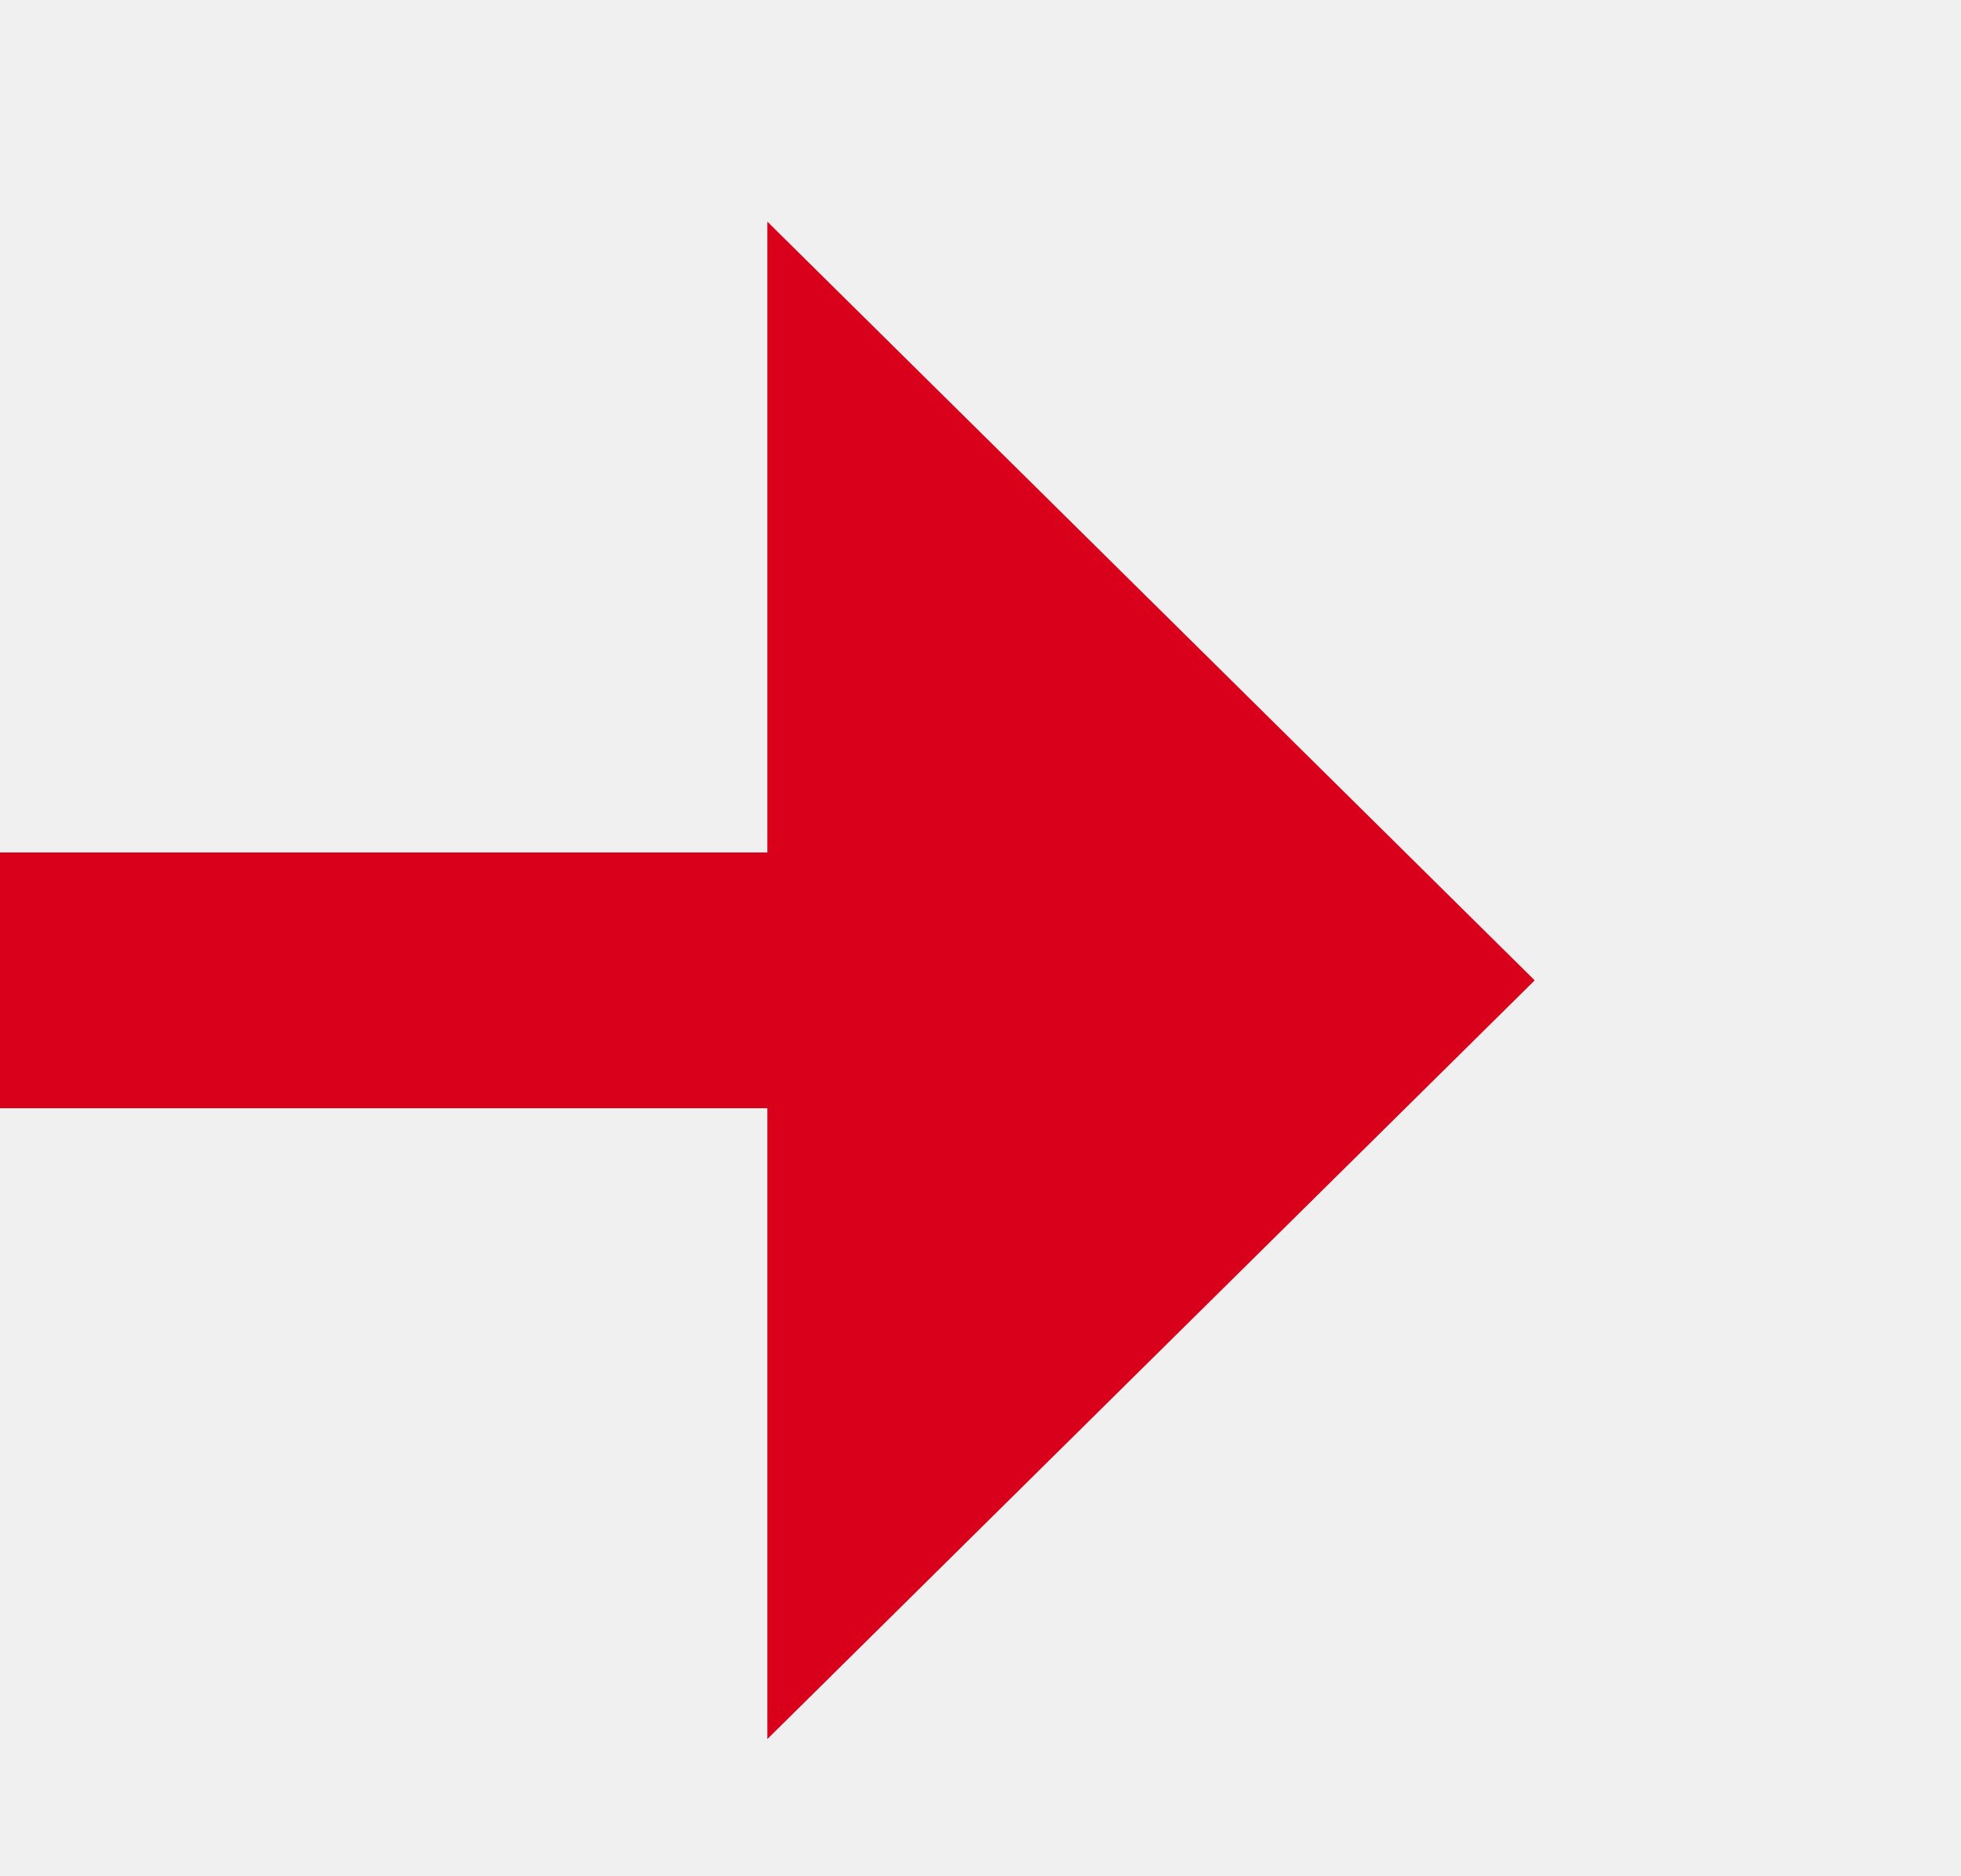
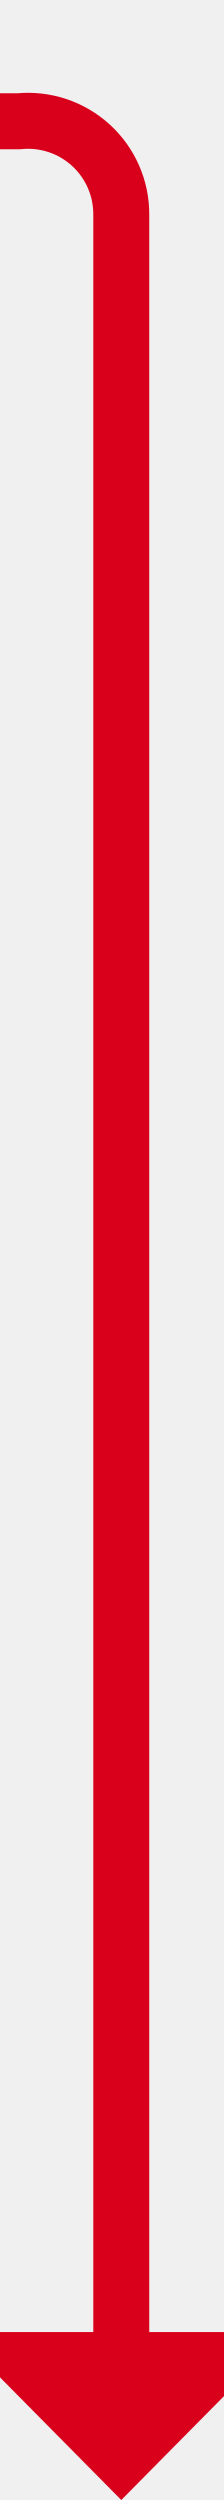
- <svg xmlns="http://www.w3.org/2000/svg" version="1.1" width="23px" height="22px" preserveAspectRatio="xMinYMid meet" viewBox="3512 745  23 20">
+ <svg xmlns="http://www.w3.org/2000/svg" version="1.1" width="12px" height="134px" preserveAspectRatio="xMidYMin meet" viewBox="1369 369  10 134">
  <defs>
-     <mask fill="white" id="clip547">
-       <path d="M 3411 741  L 3471 741  L 3471 769  L 3411 769  Z M 3351 741  L 3541 741  L 3541 769  L 3351 769  Z " fill-rule="evenodd" />
+     <mask fill="white" id="clip716">
+       <path d="M 1300 361  L 1334 361  L 1334 389  L 1300 389  Z M 1133 361  L 1385 361  L 1385 514  L 1133 514  Z " fill-rule="evenodd" />
    </mask>
  </defs>
-   <path d="M 3411 755.5  L 3351 755.5  M 3471 755.5  L 3523 755.5  " stroke-width="3" stroke="#d9001b" fill="none" />
-   <path d="M 3521 764.4  L 3530 755.5  L 3521 746.6  L 3521 764.4  Z " fill-rule="nonzero" fill="#d9001b" stroke="none" mask="url(#clip547)" />
+   <path d="M 1133 375.5  L 1369 375.5  A 5 5 0 0 1 1374.5 380.5 L 1374.5 496  " stroke-width="3" stroke="#d9001b" fill="none" mask="url(#clip716)" />
+   <path d="M 1365.6 494  L 1374.5 503  L 1383.4 494  L 1365.6 494  Z " fill-rule="nonzero" fill="#d9001b" stroke="none" mask="url(#clip716)" />
</svg>
